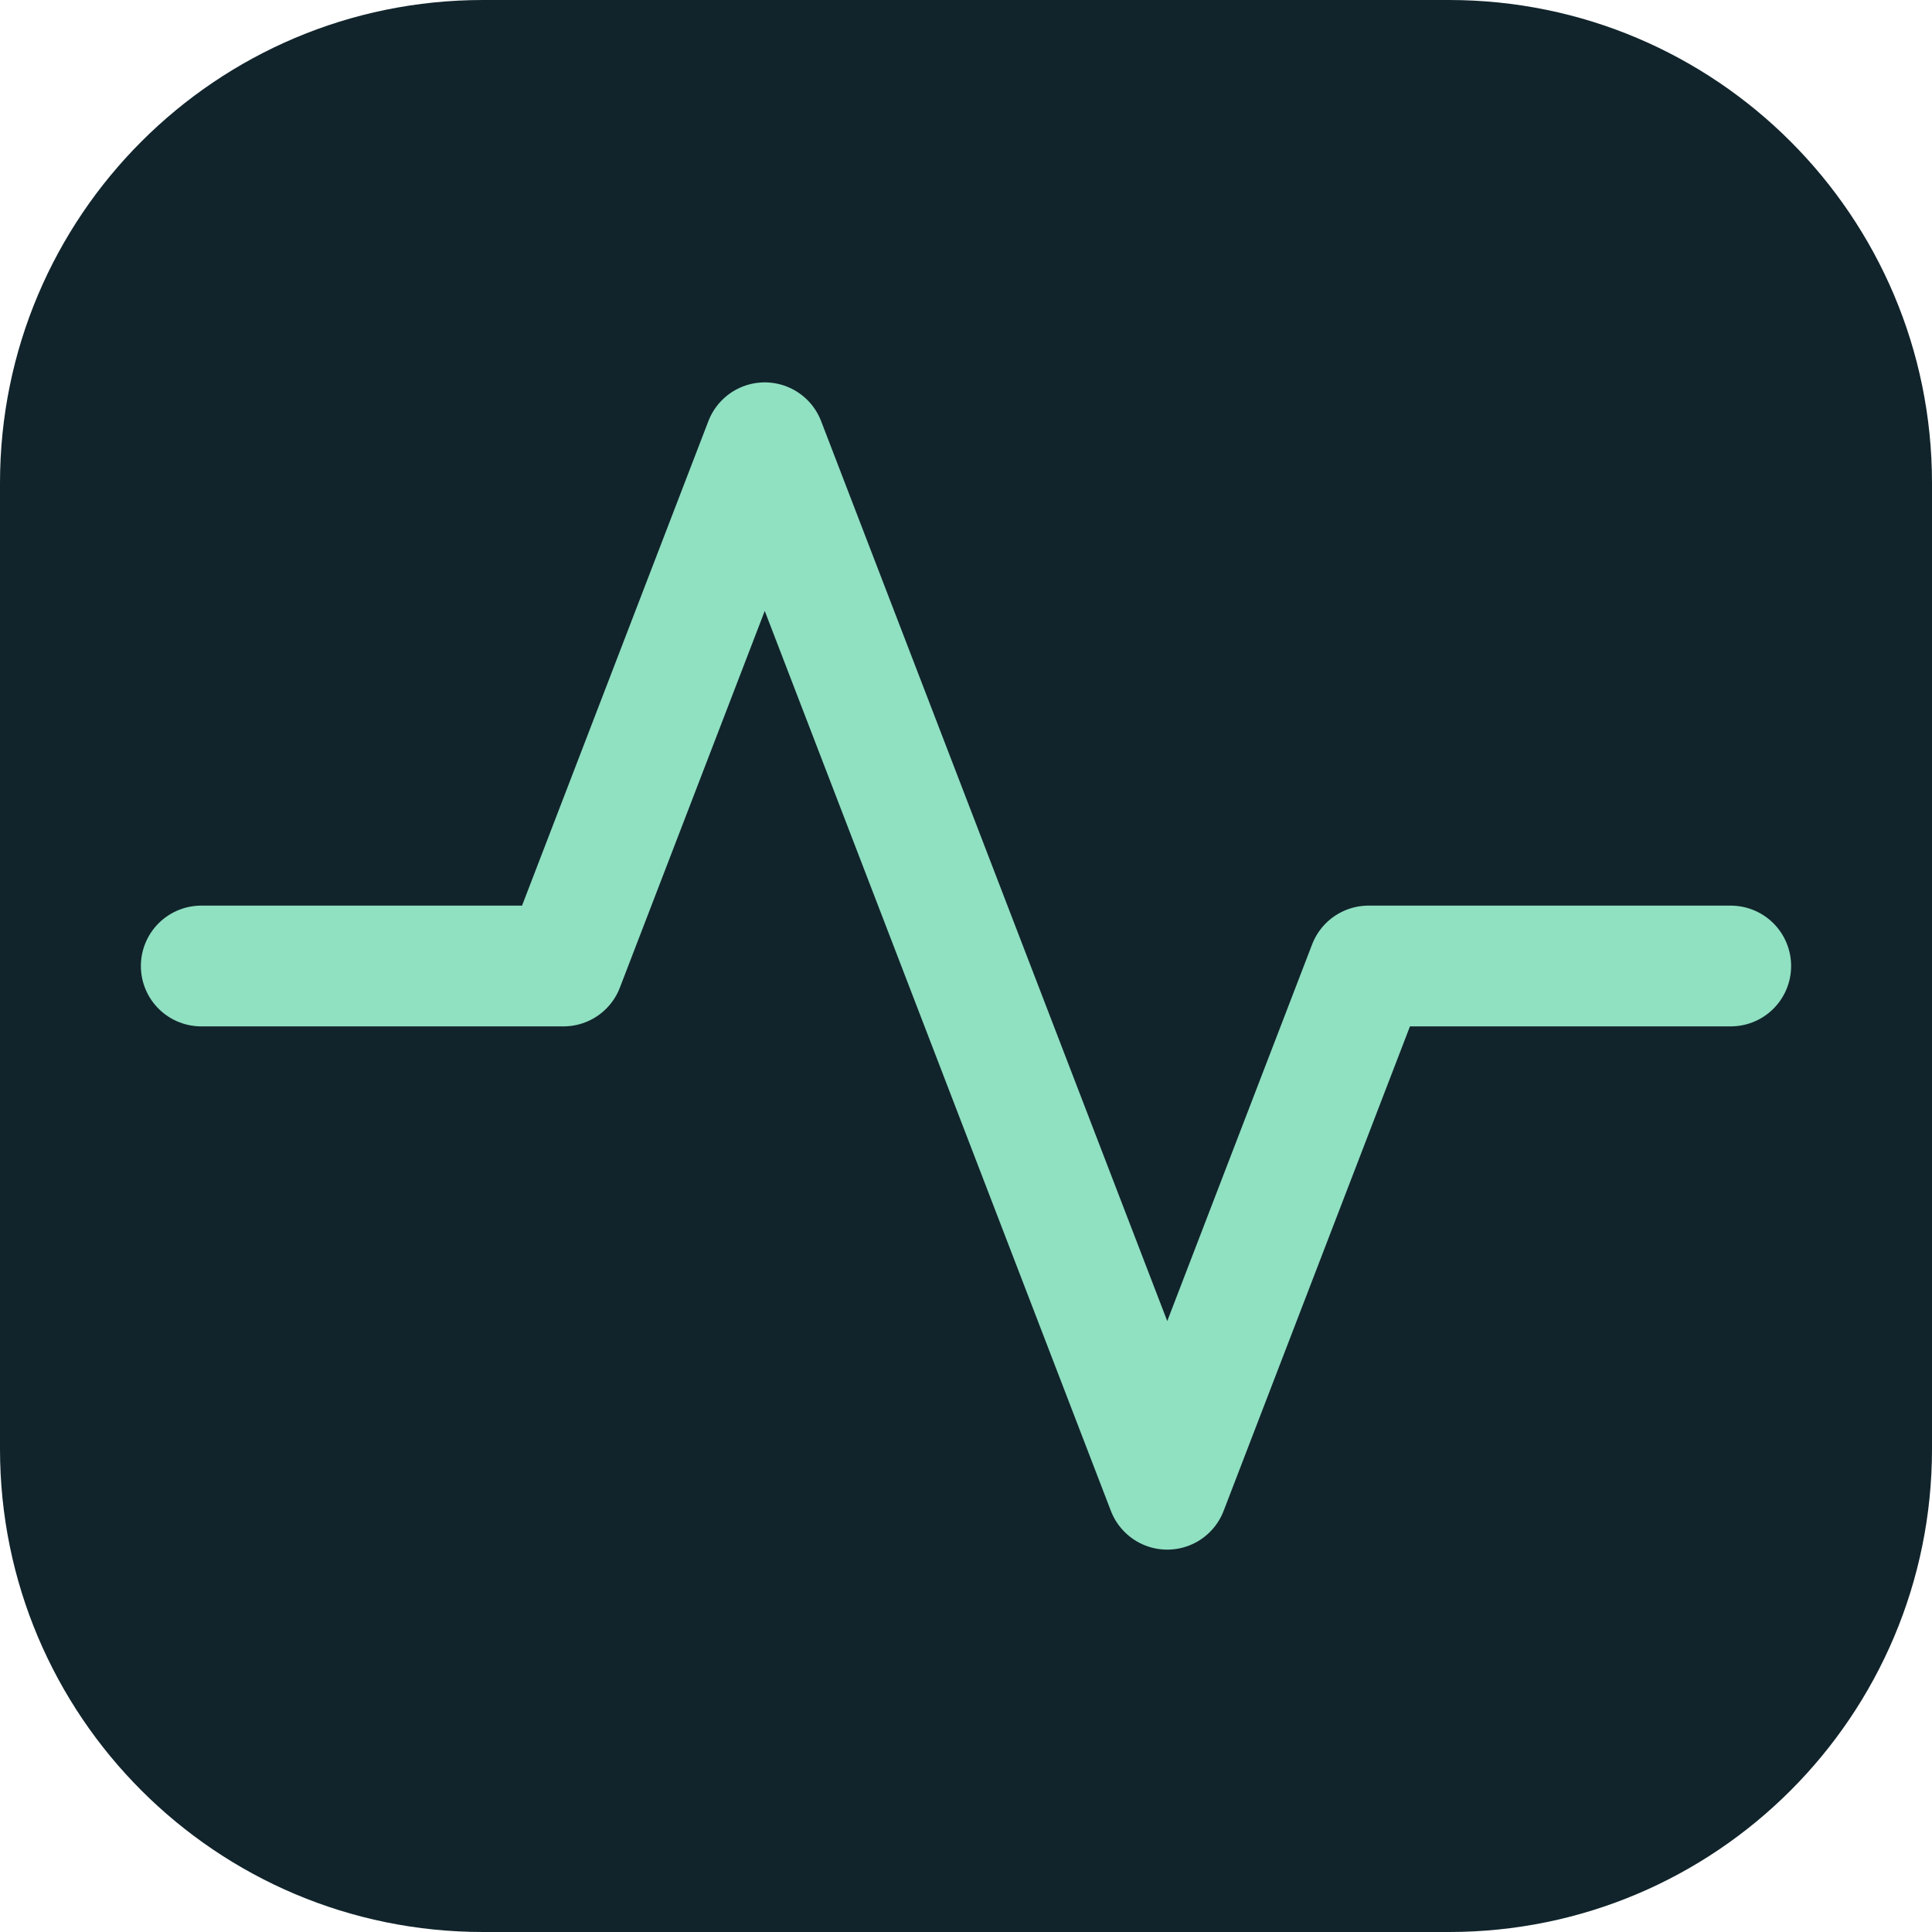
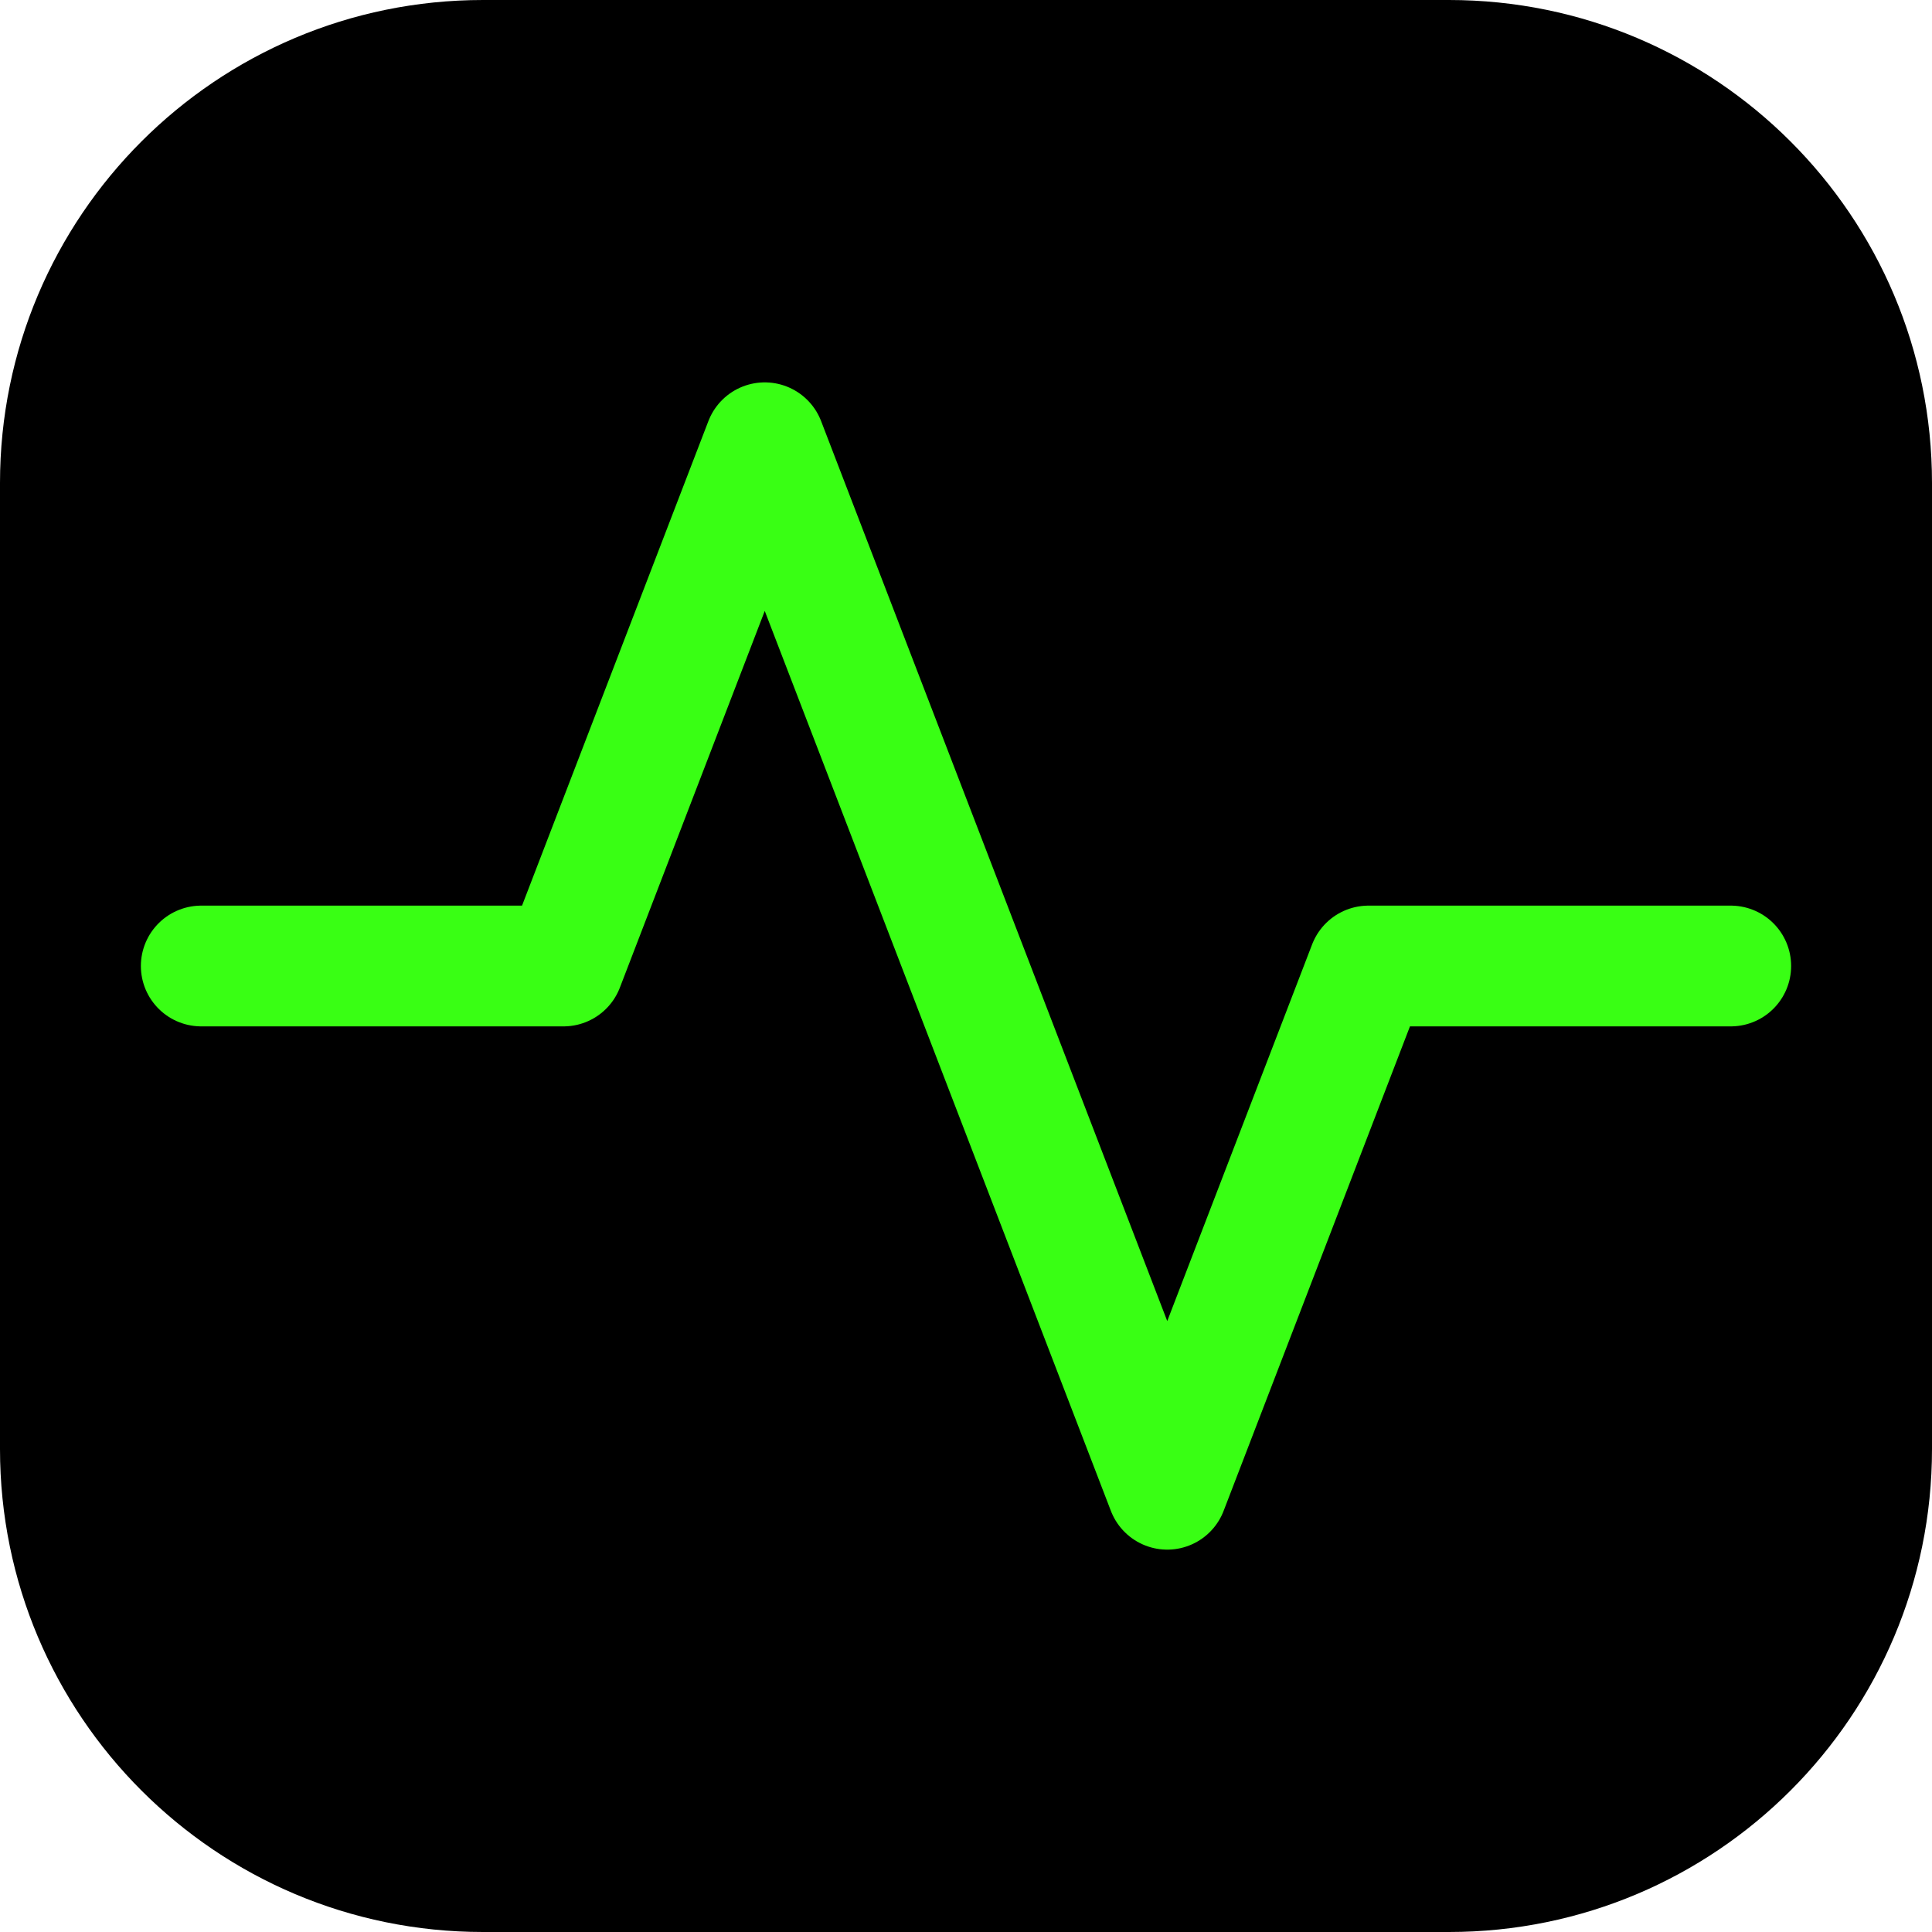
<svg xmlns="http://www.w3.org/2000/svg" viewBox="0 0 48 48">
-   <rect width="48" height="48" rx="12" fill="#11242b" />
-   <path d="M5 24h9l5-13 10 26 5-13h9" fill="none" stroke="#90e0c2" stroke-width="3" stroke-linecap="round" stroke-linejoin="round" />
+   <rect width="48" height="48" rx="12" fill="#000000" />
+   <path d="M5 24h9l5-13 10 26 5-13h9" fill="none" stroke="#39ff14" stroke-width="3" stroke-linecap="round" stroke-linejoin="round" />
</svg>
